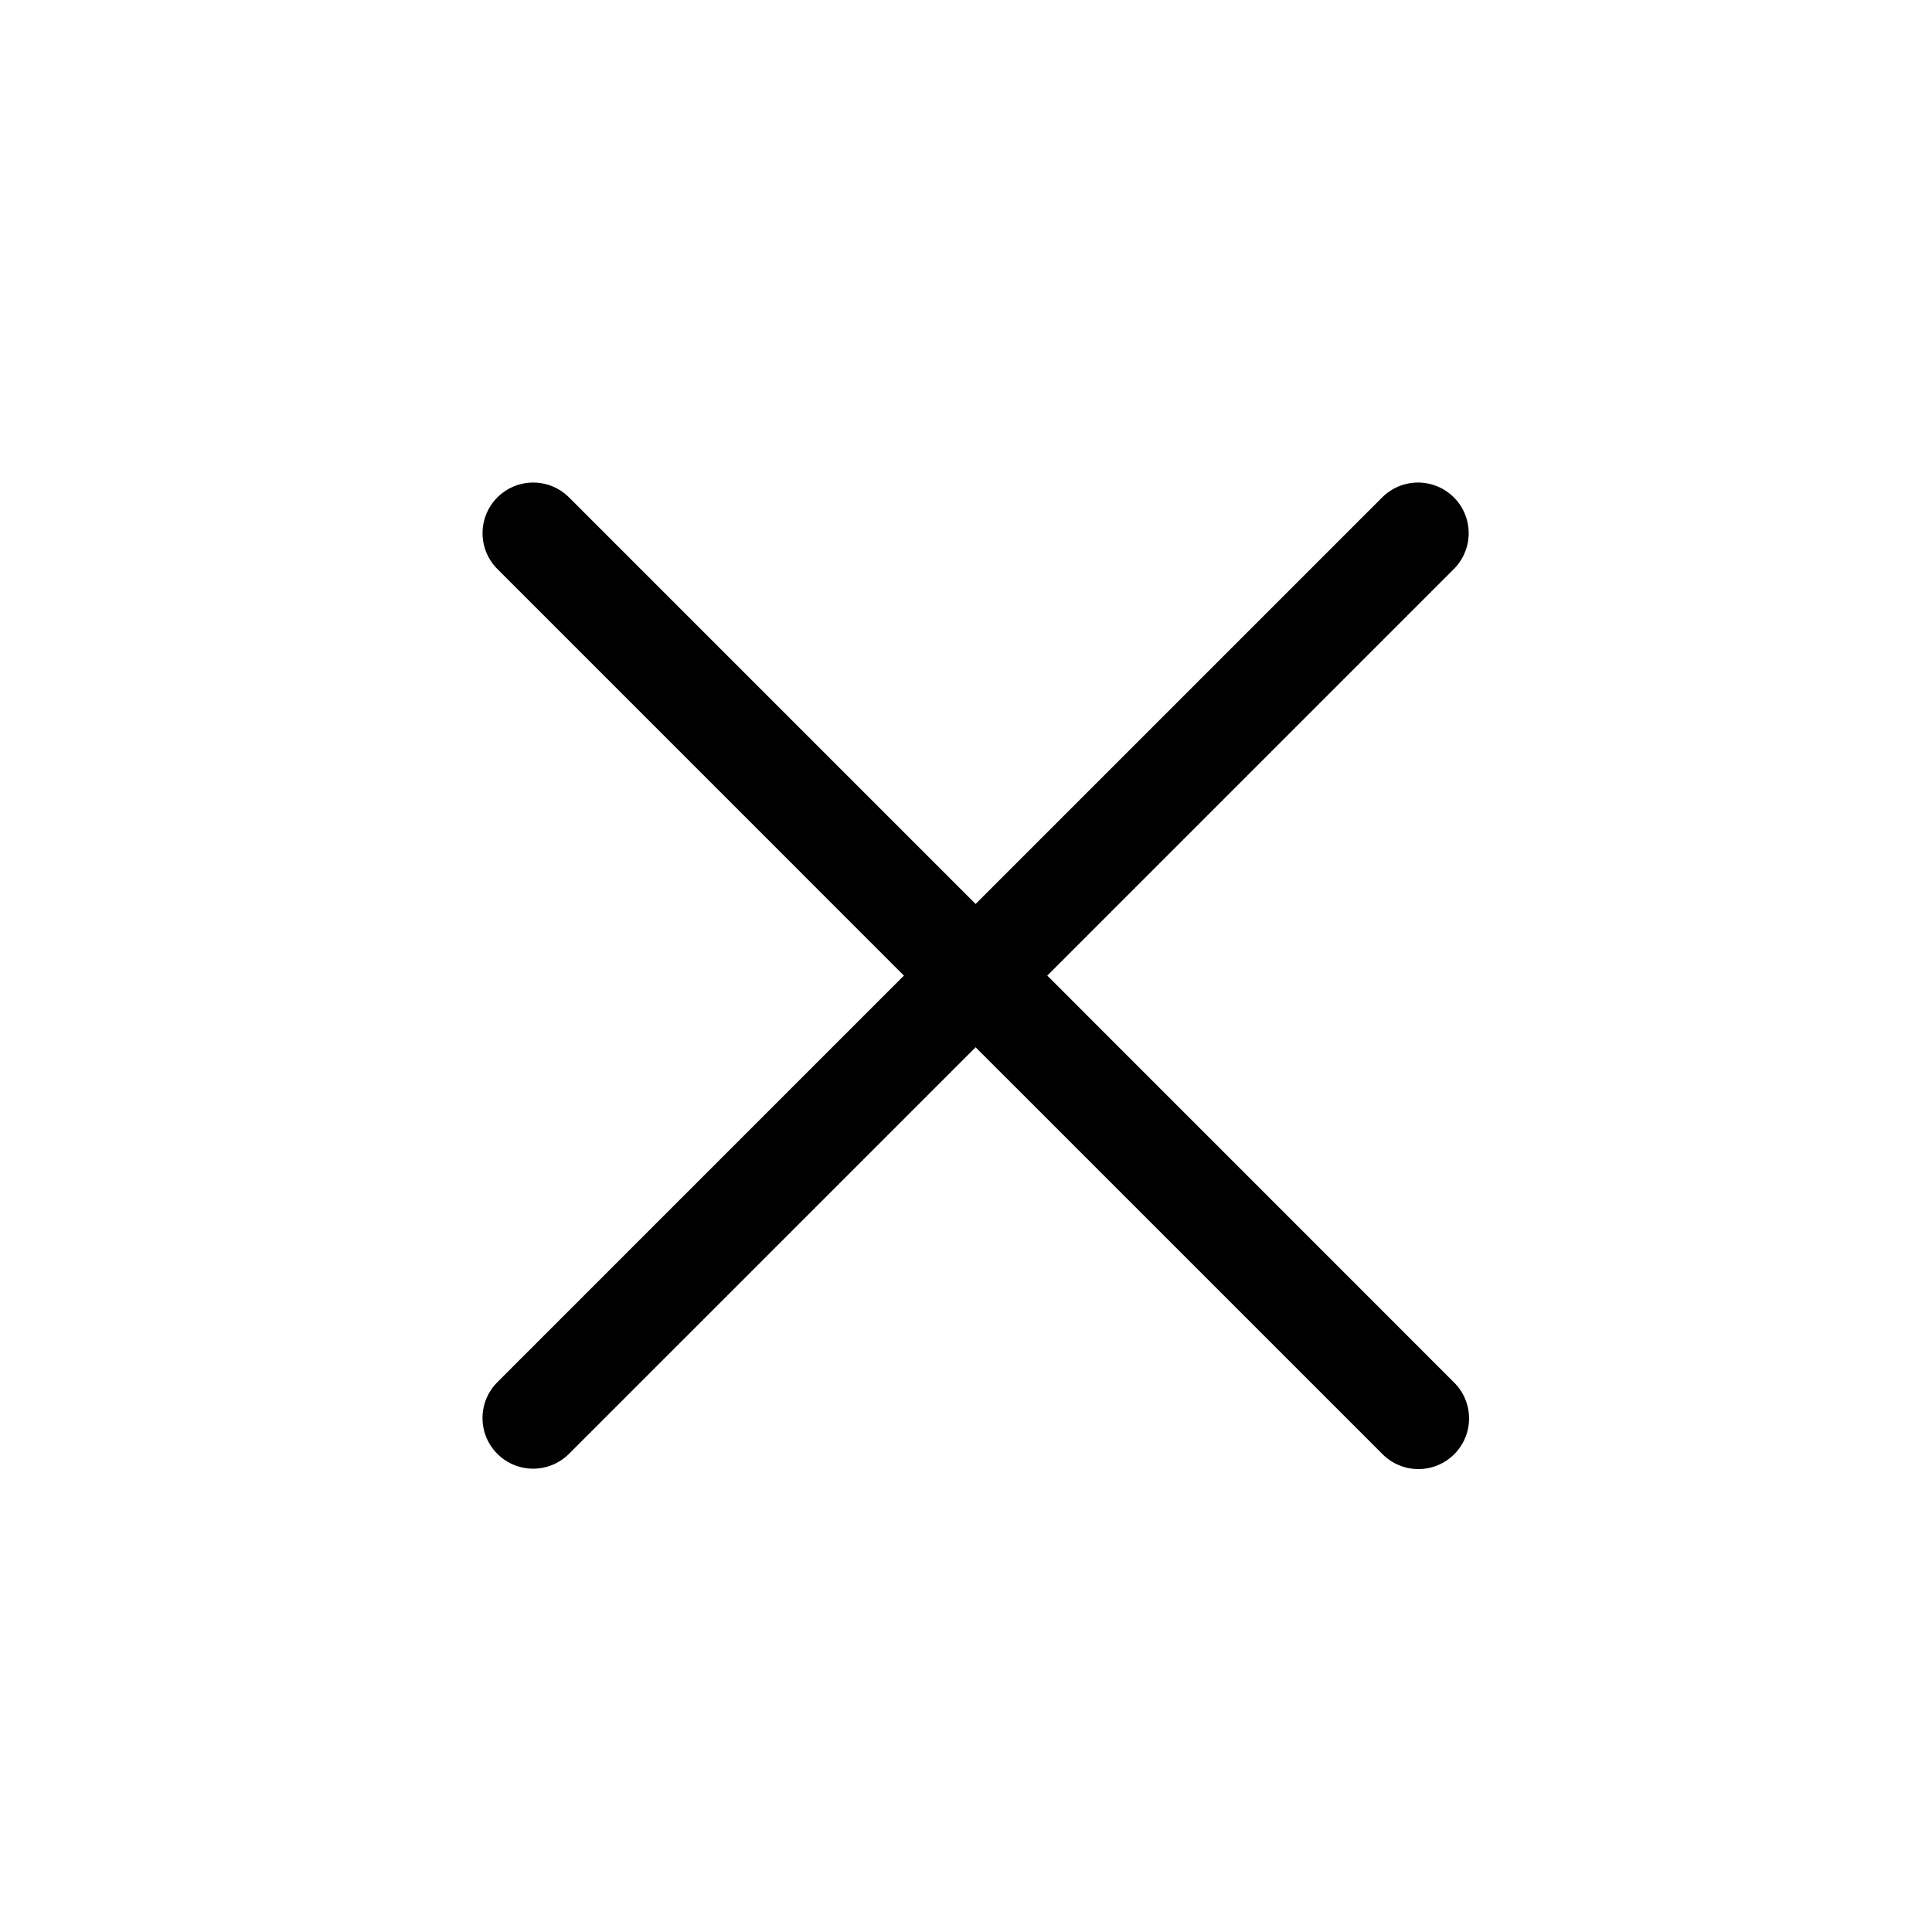
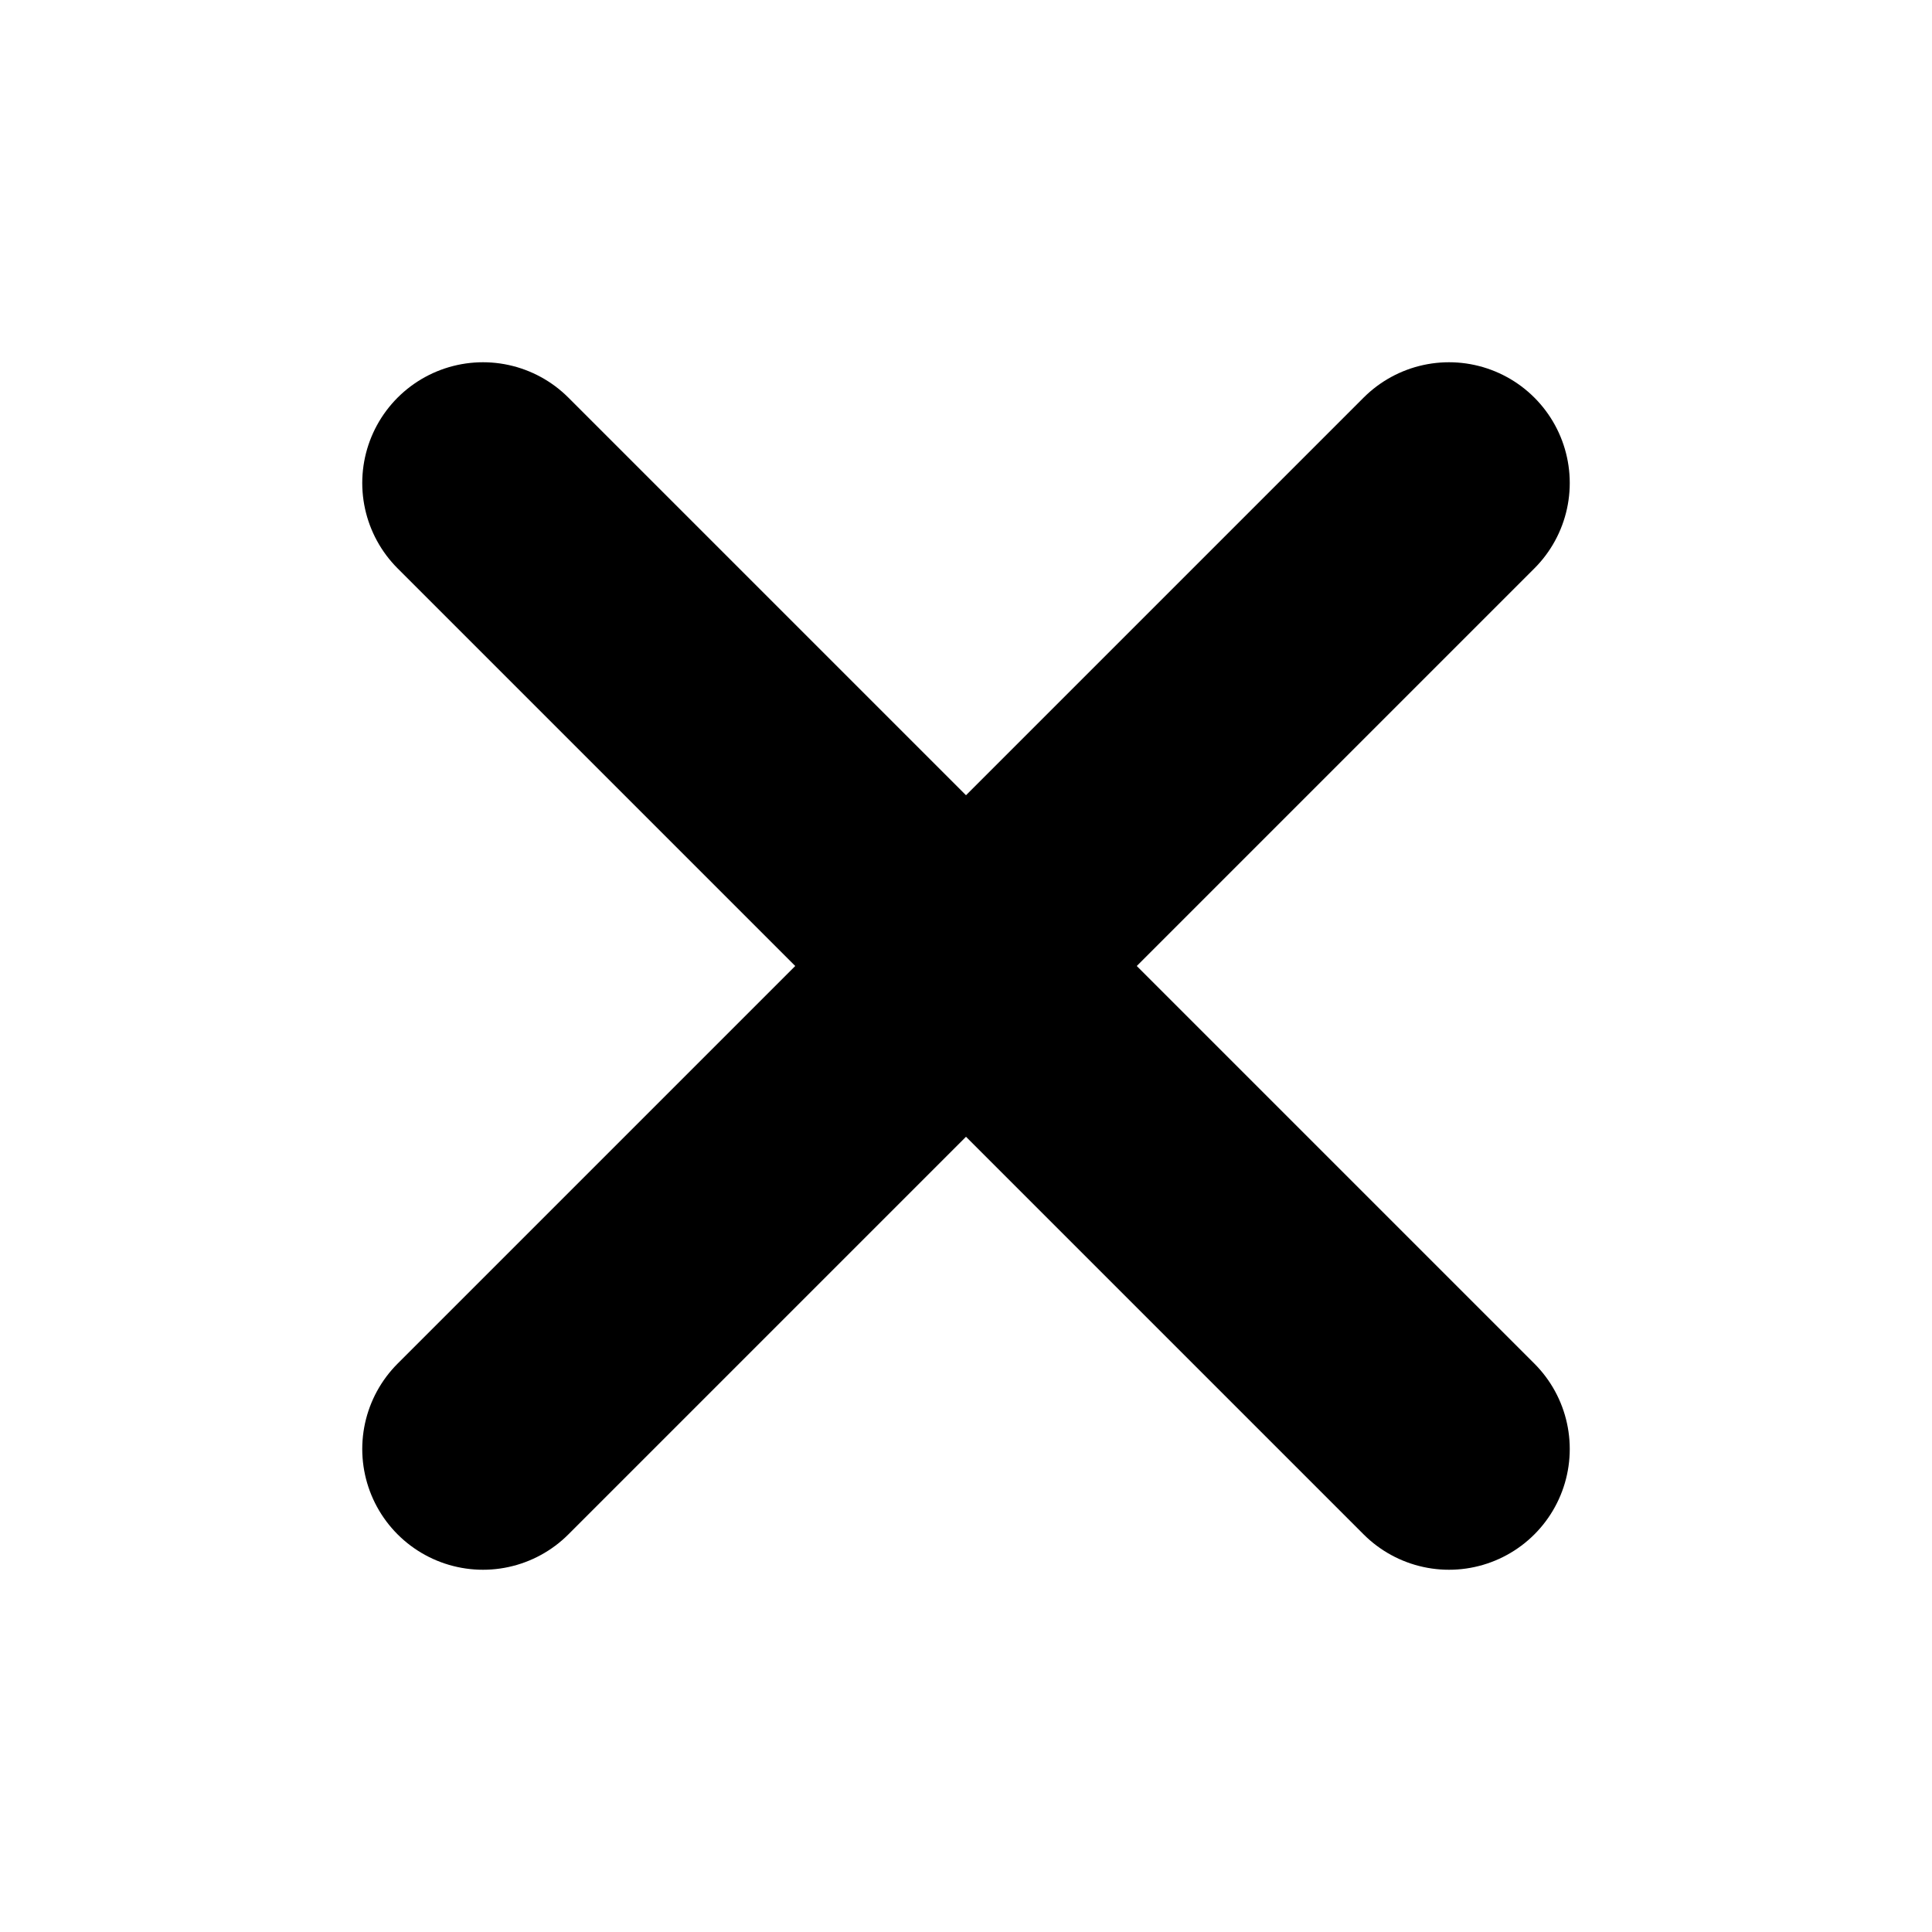
- <svg xmlns="http://www.w3.org/2000/svg" t="1604798605911" class="icon" viewBox="0 0 1024 1024" version="1.1" p-id="19441" width="512" height="512">
-   <defs>
-     <style type="text/css" />
-   </defs>
-   <path d="M517.084 479.115L301.906 263.938a26.852 26.852 0 1 0-37.987 37.952l215.177 215.195L263.92 732.279a26.852 26.852 0 1 0 37.969 37.969l215.195-215.177 215.195 215.177a26.852 26.852 0 1 0 37.969-37.951l-215.177-215.212 215.177-215.177a26.852 26.852 0 1 0-37.969-37.969L517.102 479.115z" p-id="19442" fill="#000000" />
+ <svg xmlns="http://www.w3.org/2000/svg" width="256px" height="256px" viewBox="0 0 24 24">
+   <path fill="none" d="M0,0h24v24H0Z" />
+   <line id="e1_line" x1="6" y1="6" x2="18" y2="18" stroke="#000" stroke-width="3" stroke-linecap="round" stroke-linejoin="round" fill="#000" />
+   <line id="e2_line" x1="18" y1="6" x2="6" y2="18" stroke="#000" stroke-width="3" stroke-linecap="round" stroke-linejoin="round" fill="#000" />
</svg>
